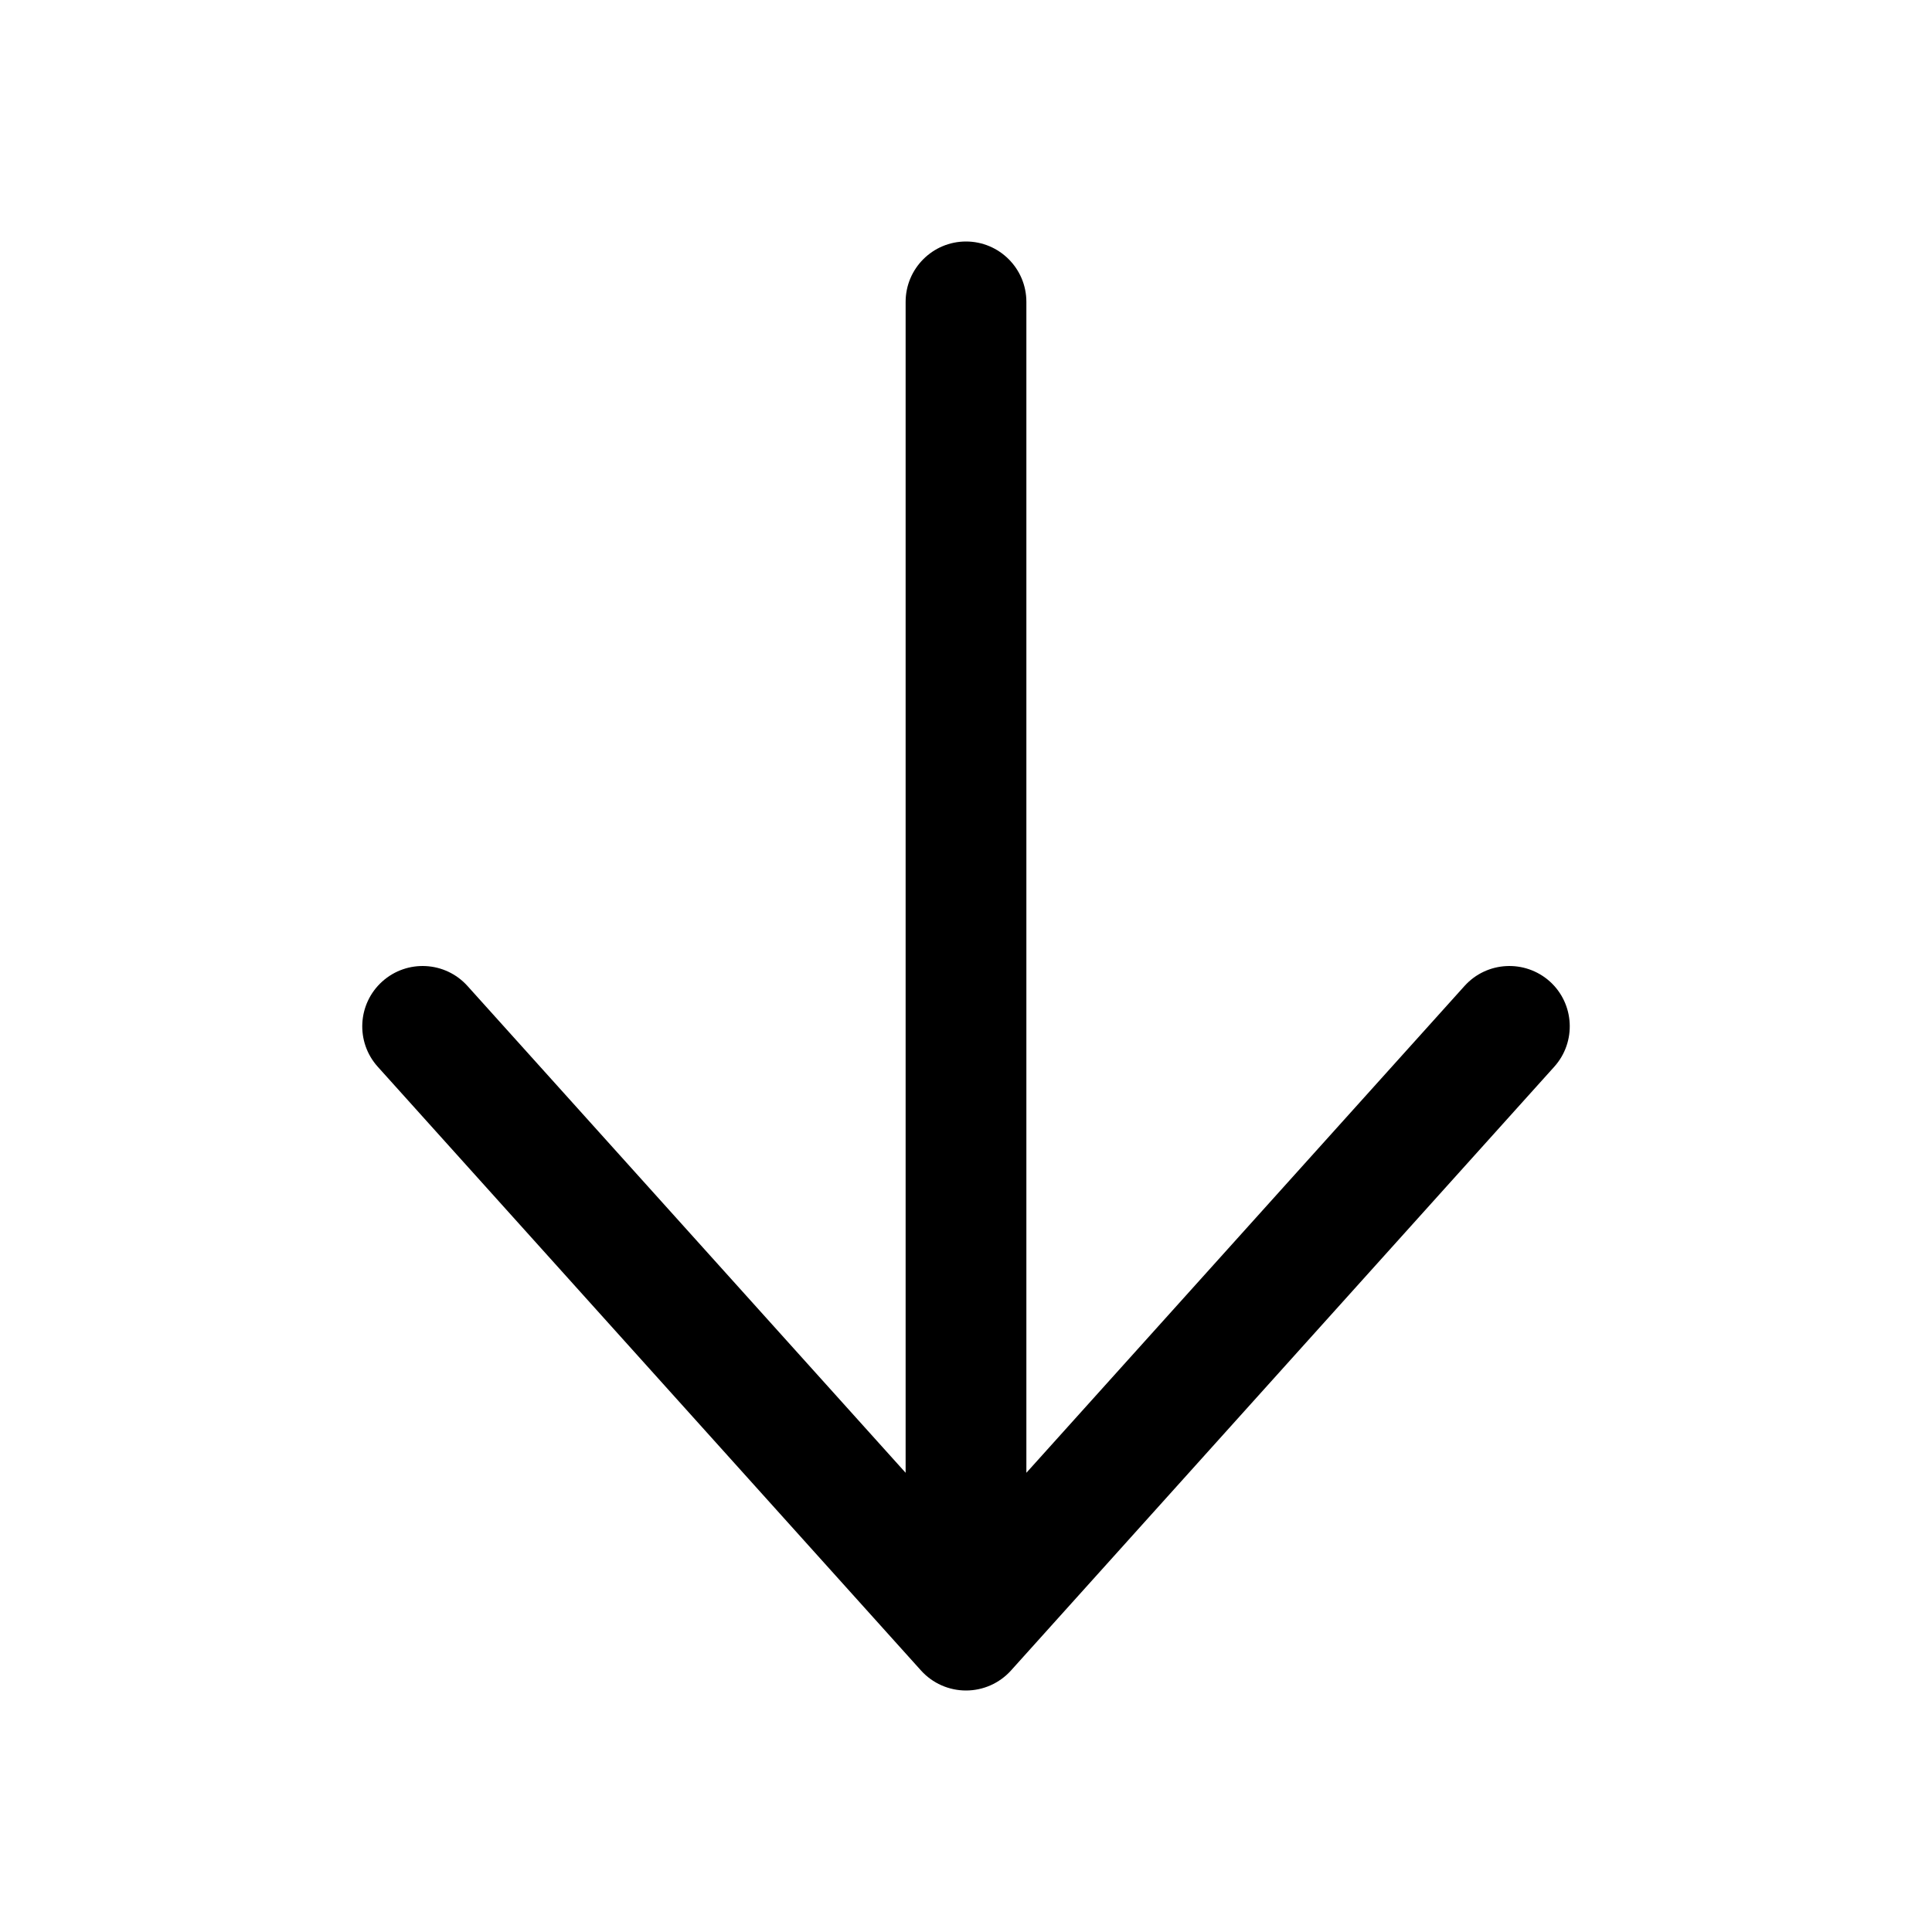
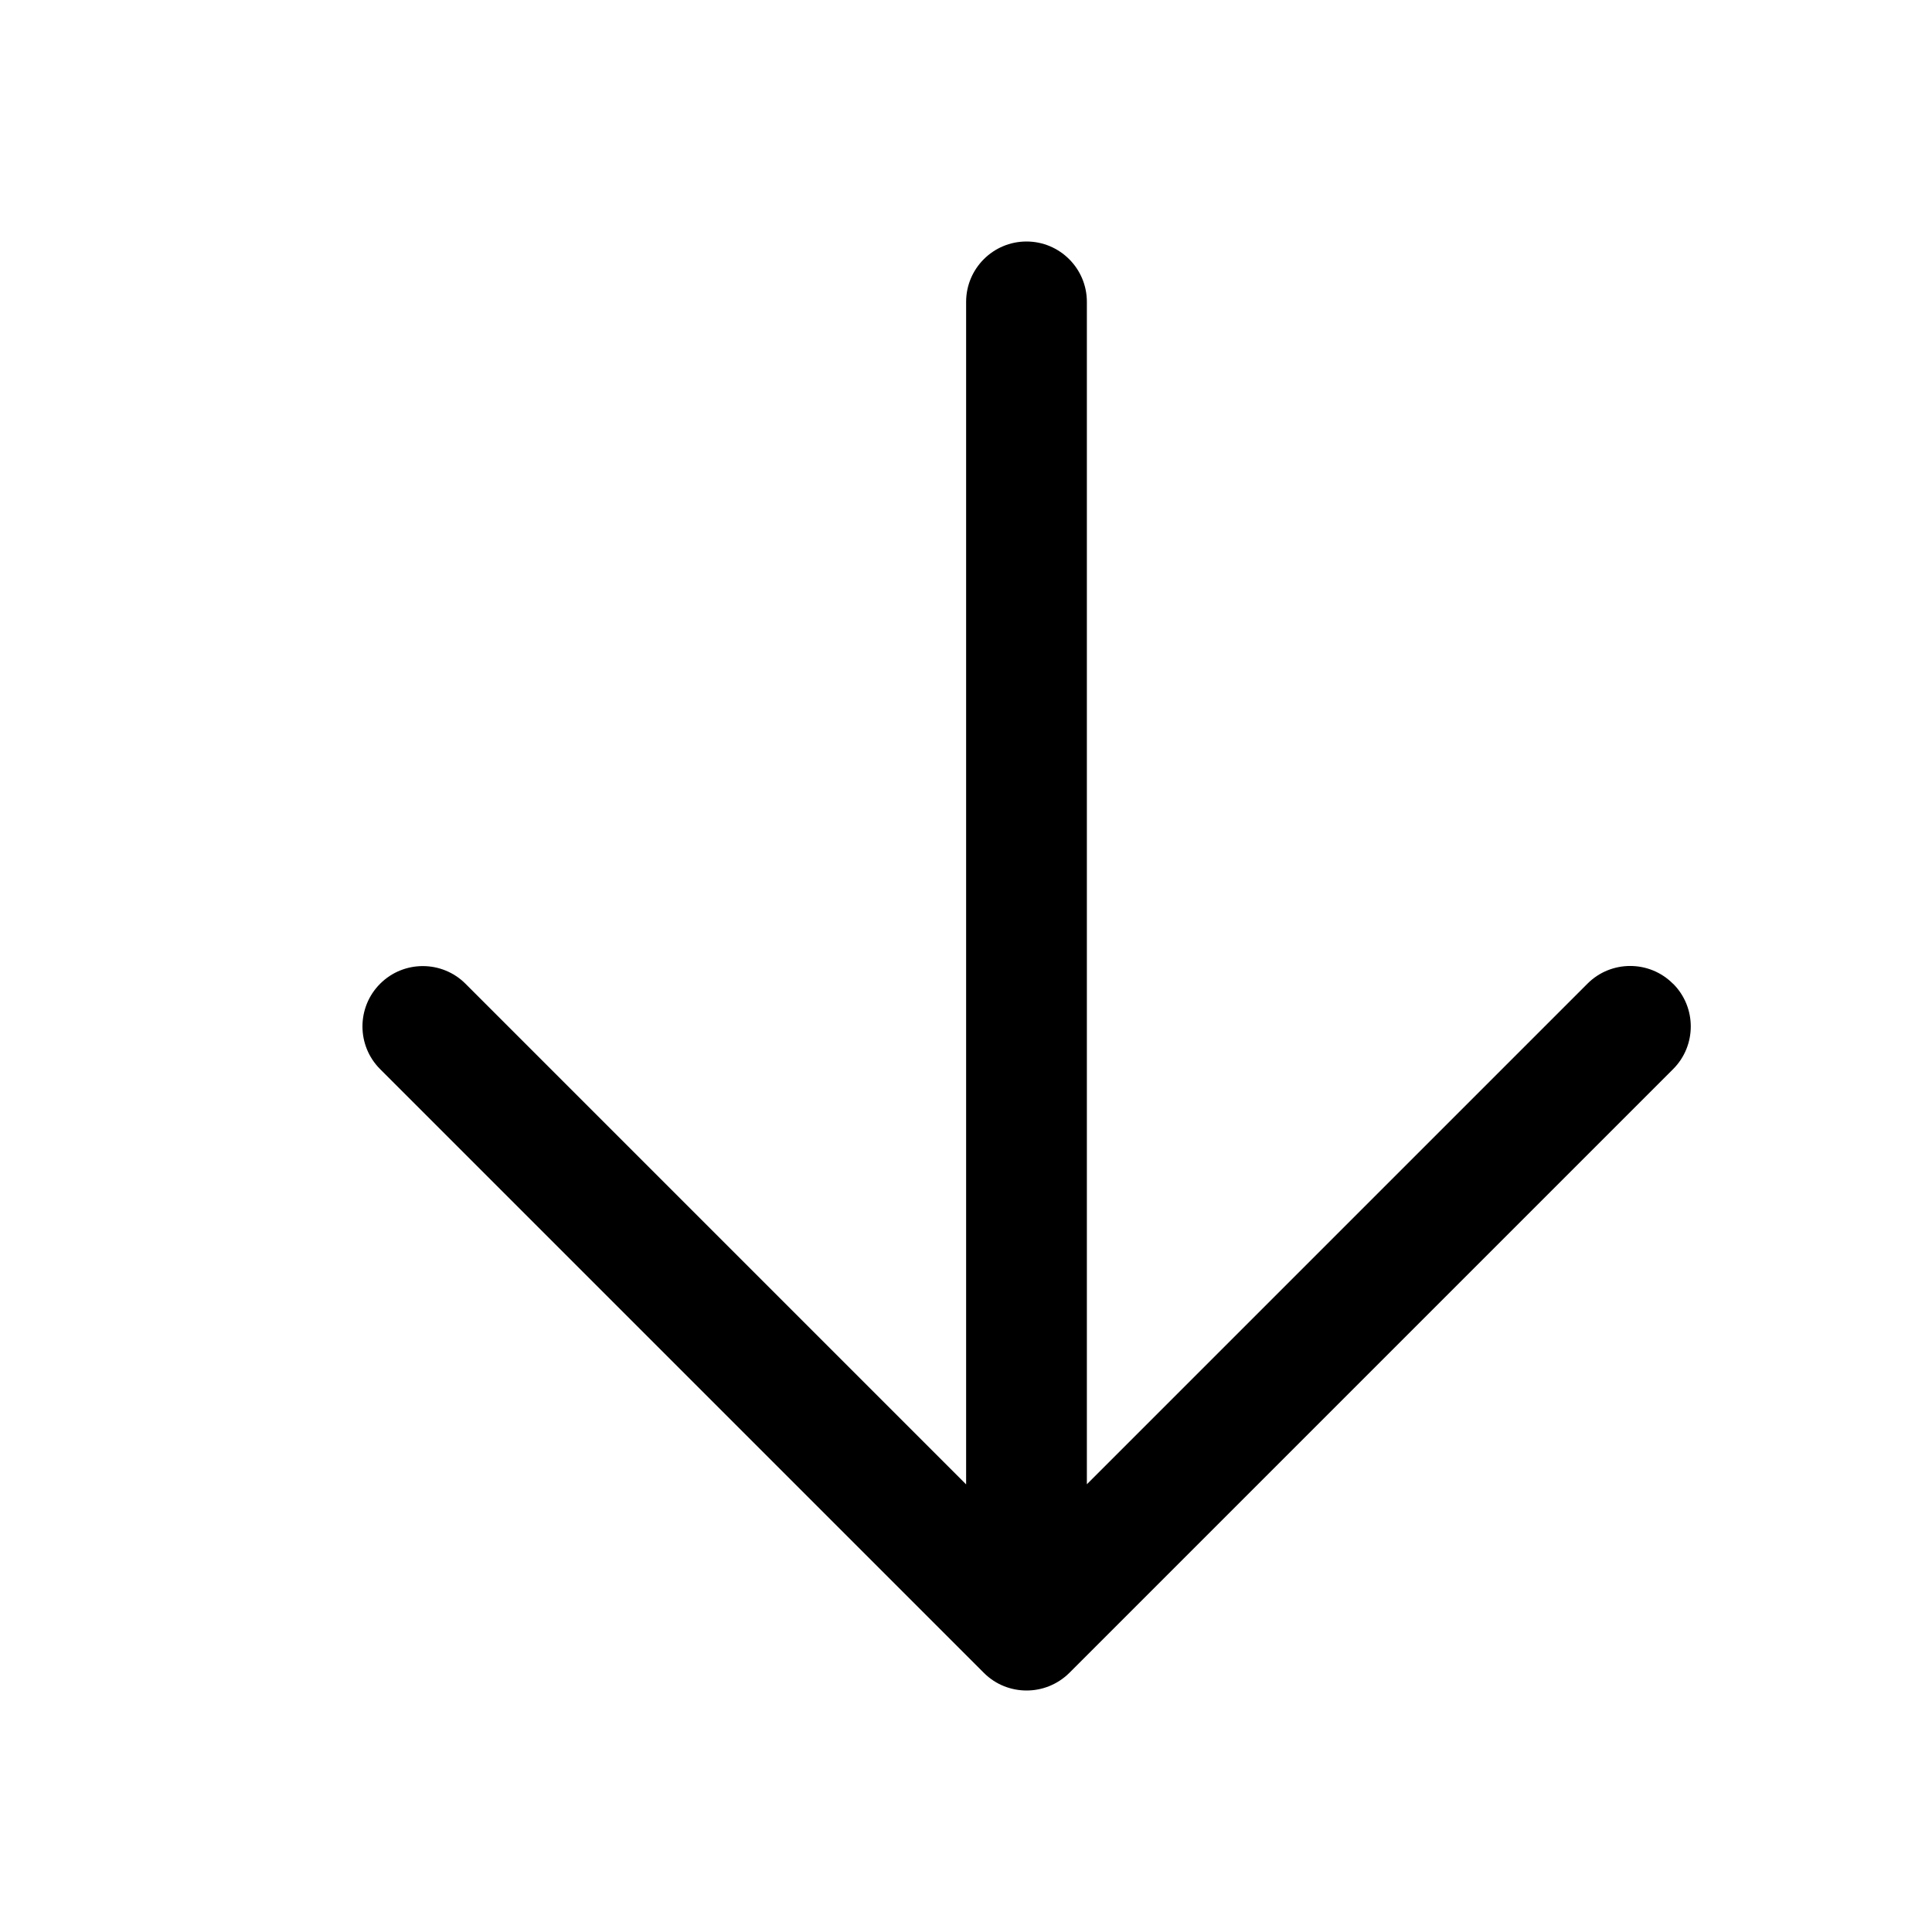
<svg xmlns="http://www.w3.org/2000/svg" width="16" height="16" viewBox="0 0 16 16" fill="currentColor">
-   <path d="M8.5 2.5C8.5 2.224 8.276 2 8 2C7.724 2 7.5 2.224 7.5 2.5V12.197L3.872 8.166C3.687 7.96 3.371 7.944 3.166 8.128C2.96 8.313 2.944 8.629 3.128 8.834L7.628 13.835C7.723 13.94 7.858 14 8 14C8.142 14 8.277 13.94 8.372 13.835L12.872 8.834C13.056 8.629 13.04 8.313 12.835 8.128C12.629 7.944 12.313 7.96 12.128 8.166L8.5 12.197V2.5Z" />
+   <path d="M13.854 8.146C13.659 7.951 13.342 7.951 13.147 8.146L9.001 12.292V2.5C9.001 2.224 8.777 2 8.501 2C8.225 2 8.001 2.224 8.001 2.5V12.293L3.855 8.147C3.66 7.952 3.343 7.952 3.148 8.147C2.953 8.342 2.953 8.659 3.148 8.854L8.148 13.854C8.246 13.952 8.374 14 8.502 14C8.63 14 8.758 13.951 8.856 13.854L13.856 8.854C14.051 8.659 14.051 8.342 13.856 8.147L13.854 8.146Z" />
</svg>
